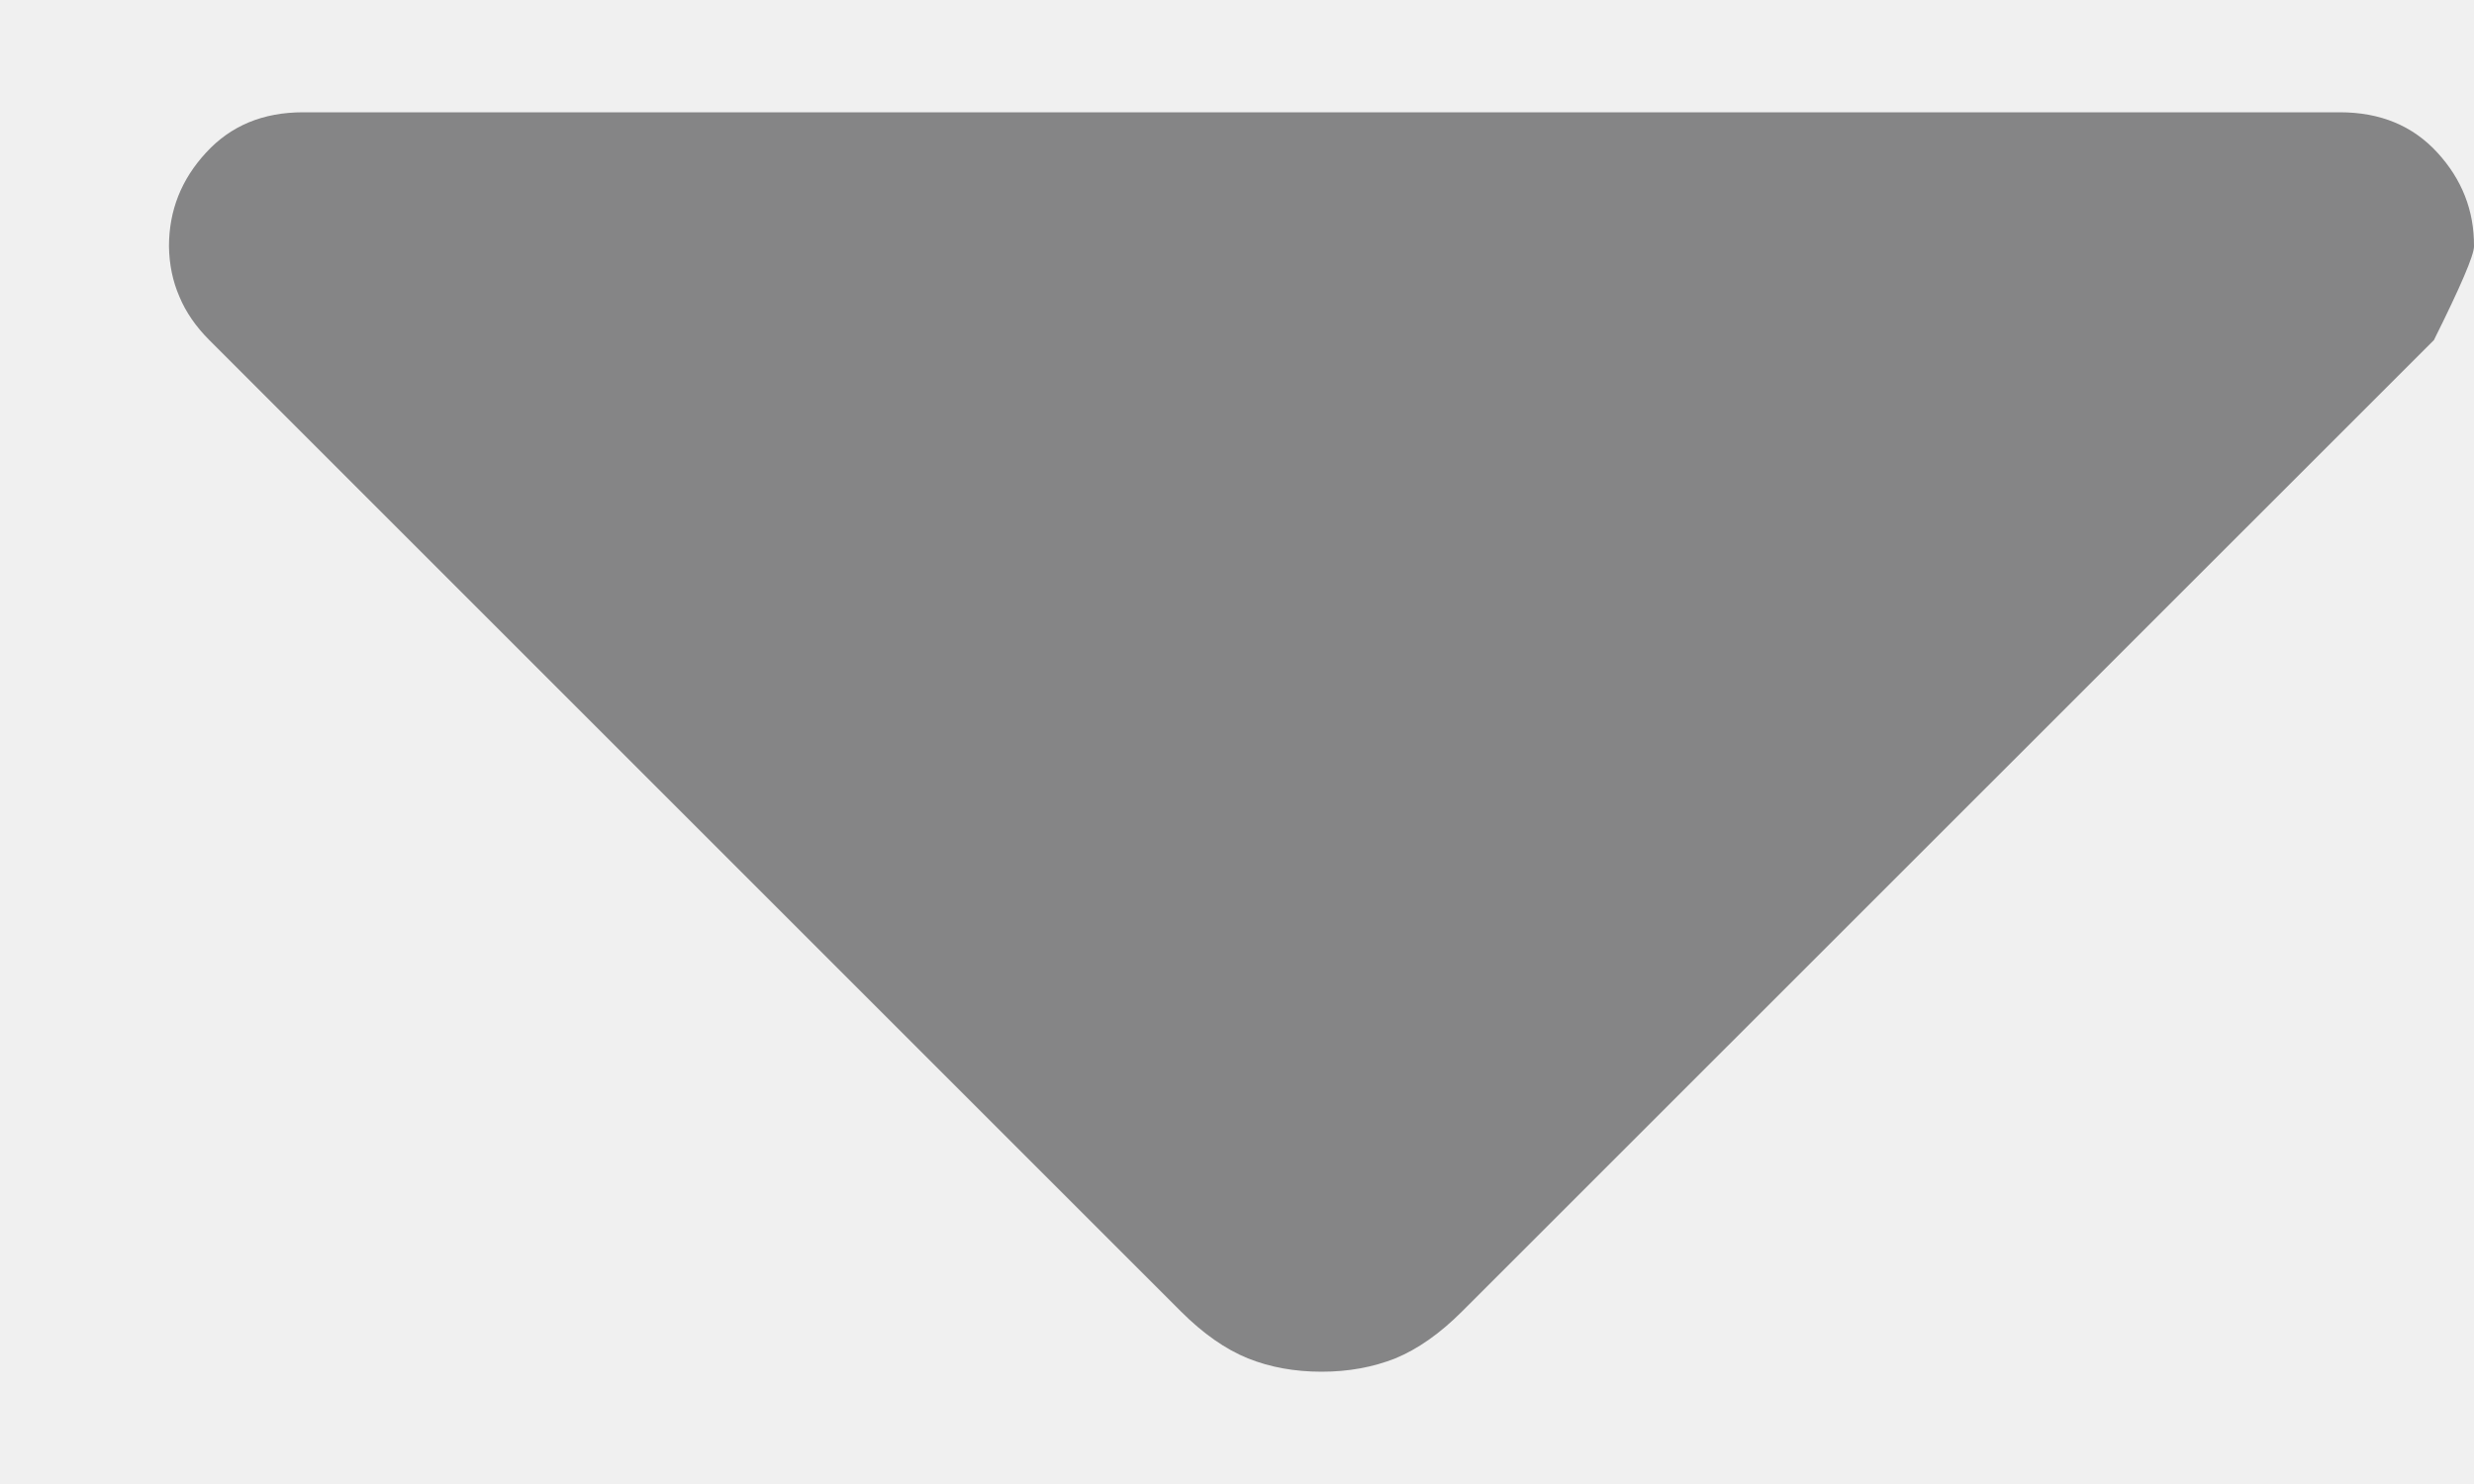
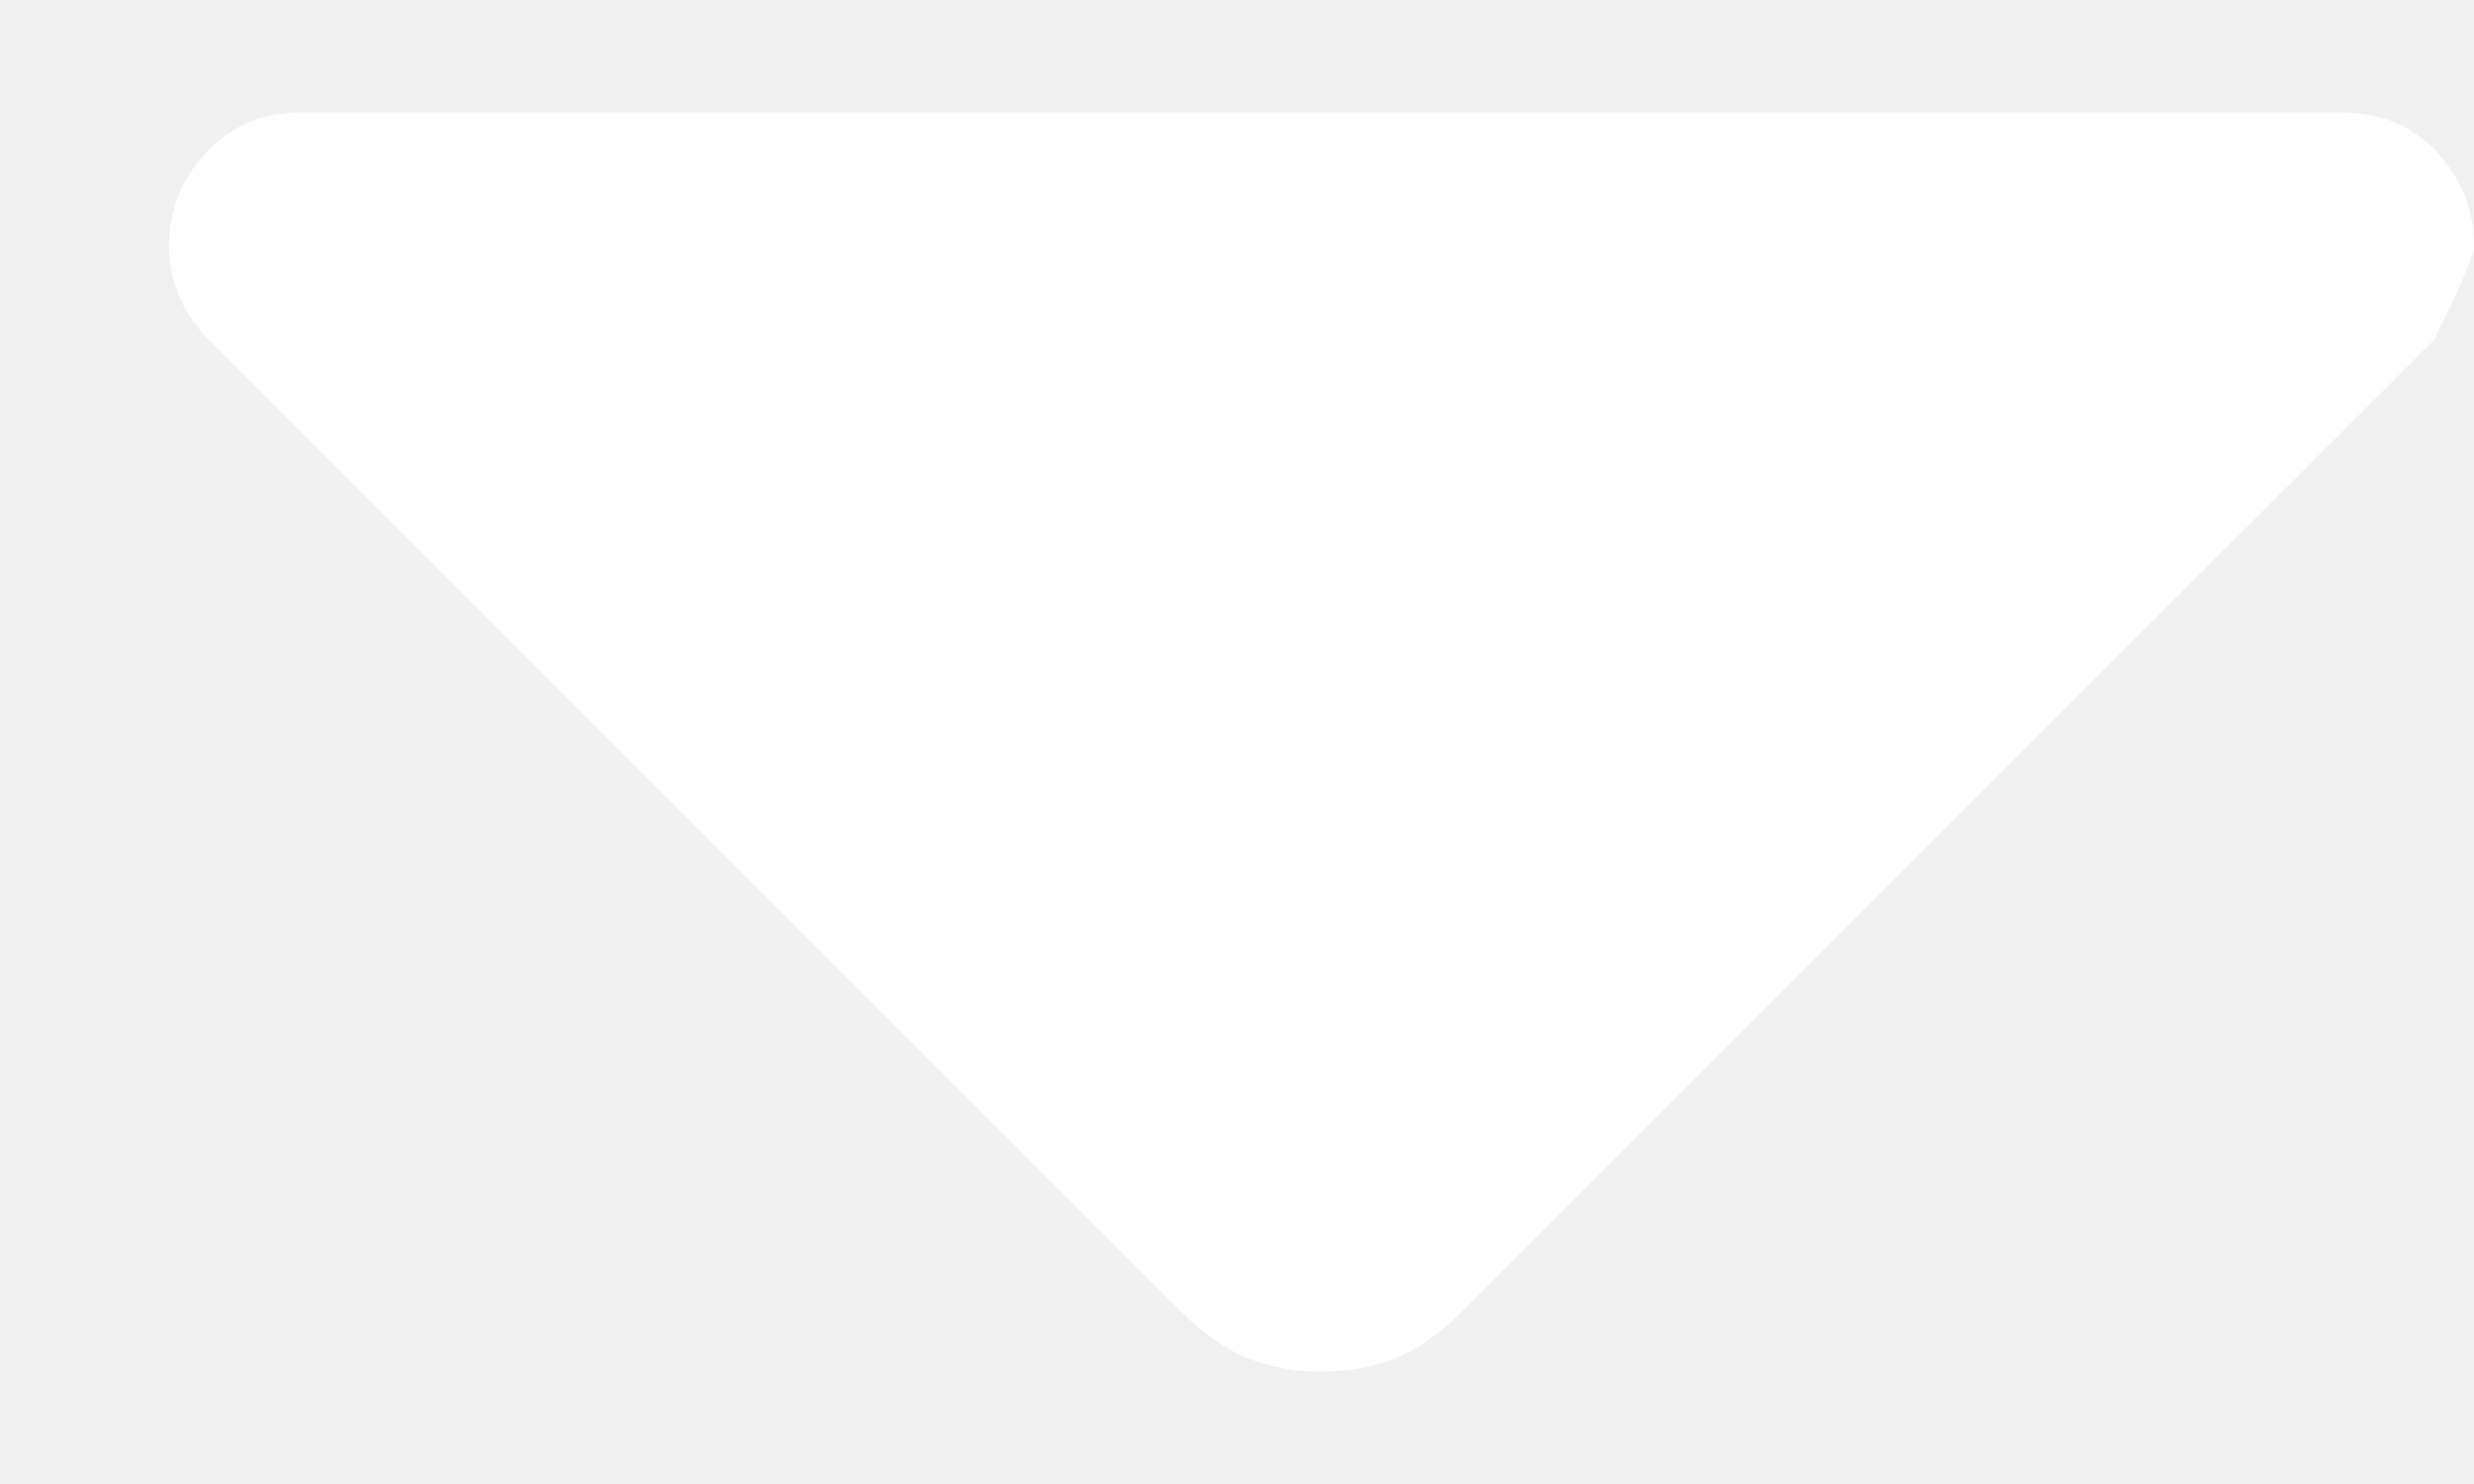
<svg xmlns="http://www.w3.org/2000/svg" width="10" height="6" viewBox="0 0 10 6" fill="none">
-   <path d="M4.773 5.302L0.846 1.375C0.792 1.321 0.751 1.262 0.725 1.199C0.698 1.137 0.684 1.069 0.683 0.996C0.683 0.851 0.733 0.725 0.833 0.617C0.933 0.508 1.063 0.454 1.225 0.454H9.458C9.621 0.454 9.752 0.508 9.852 0.617C9.951 0.725 10.001 0.851 10 0.996C10 1.032 9.946 1.158 9.838 1.375L5.91 5.302C5.82 5.392 5.73 5.455 5.64 5.492C5.549 5.528 5.45 5.546 5.342 5.546C5.233 5.546 5.134 5.528 5.044 5.492C4.953 5.455 4.863 5.392 4.773 5.302Z" fill="#858586" />
+   <path d="M4.773 5.302L0.846 1.375C0.792 1.321 0.751 1.262 0.725 1.199C0.698 1.137 0.684 1.069 0.683 0.996C0.683 0.851 0.733 0.725 0.833 0.617C0.933 0.508 1.063 0.454 1.225 0.454H9.458C9.621 0.454 9.752 0.508 9.852 0.617C9.951 0.725 10.001 0.851 10 0.996C10 1.032 9.946 1.158 9.838 1.375L5.91 5.302C5.82 5.392 5.73 5.455 5.64 5.492C5.549 5.528 5.45 5.546 5.342 5.546C5.233 5.546 5.134 5.528 5.044 5.492C4.953 5.455 4.863 5.392 4.773 5.302Z" fill="#FFFFFF" />
</svg>
